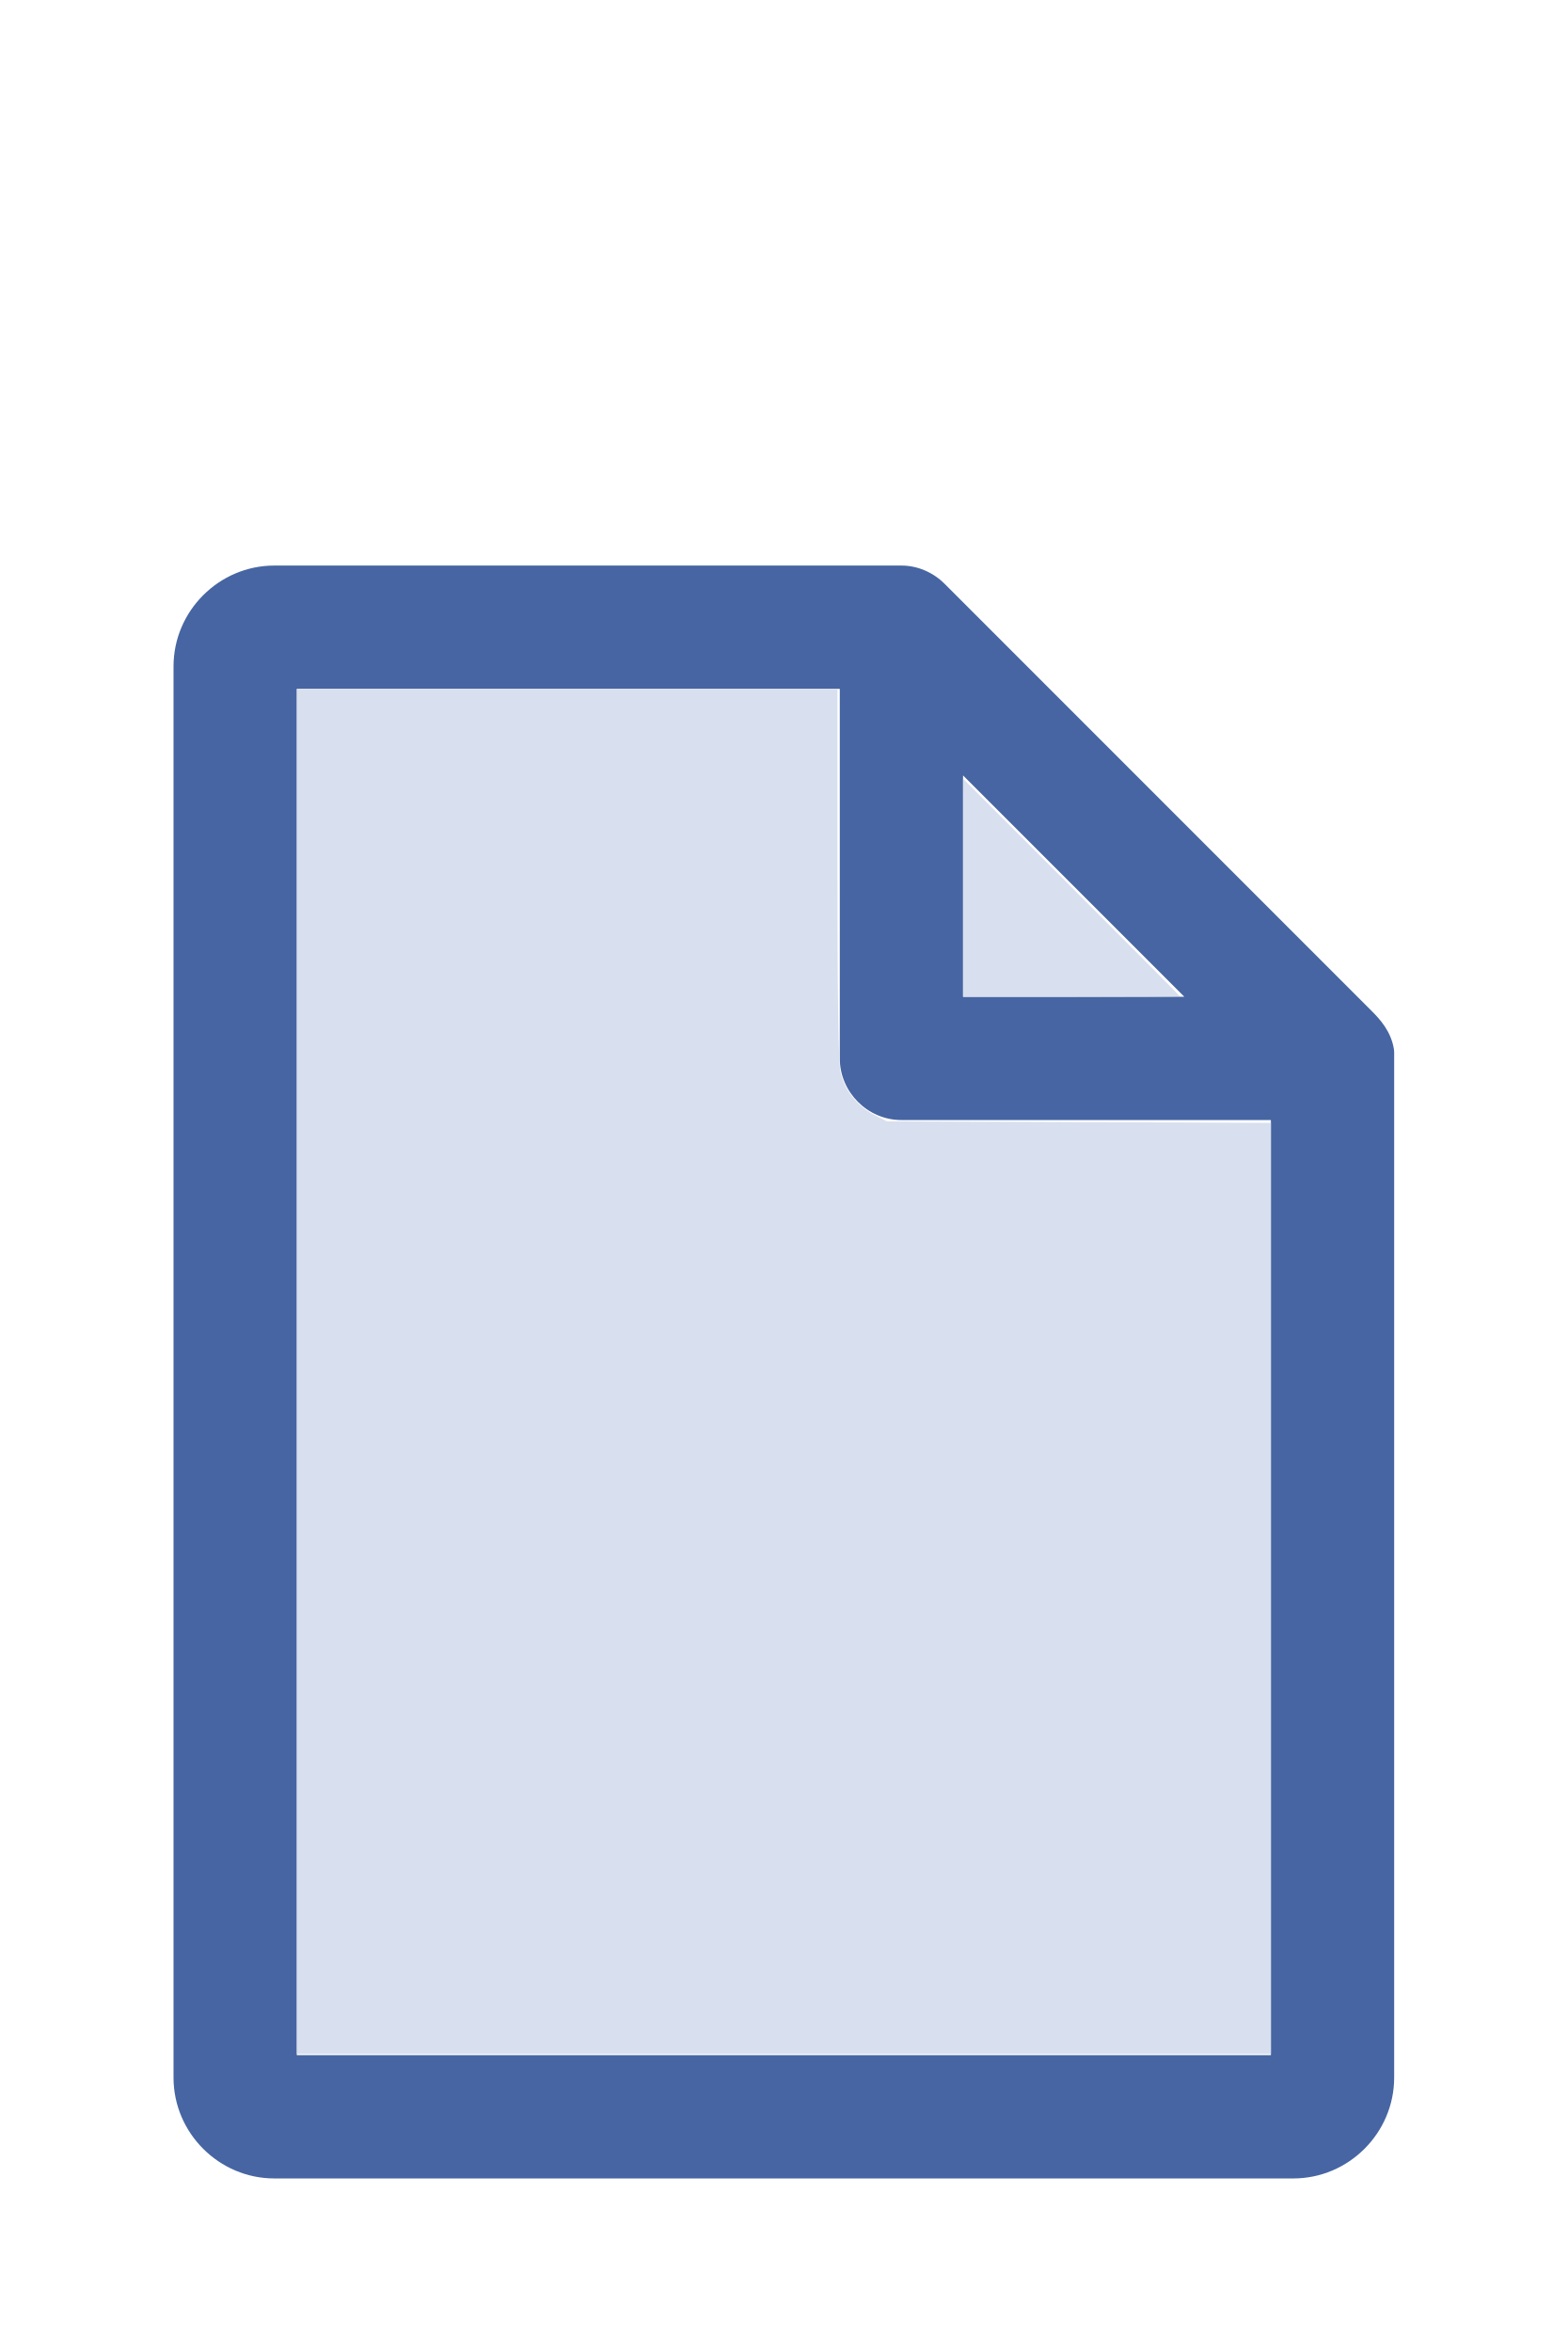
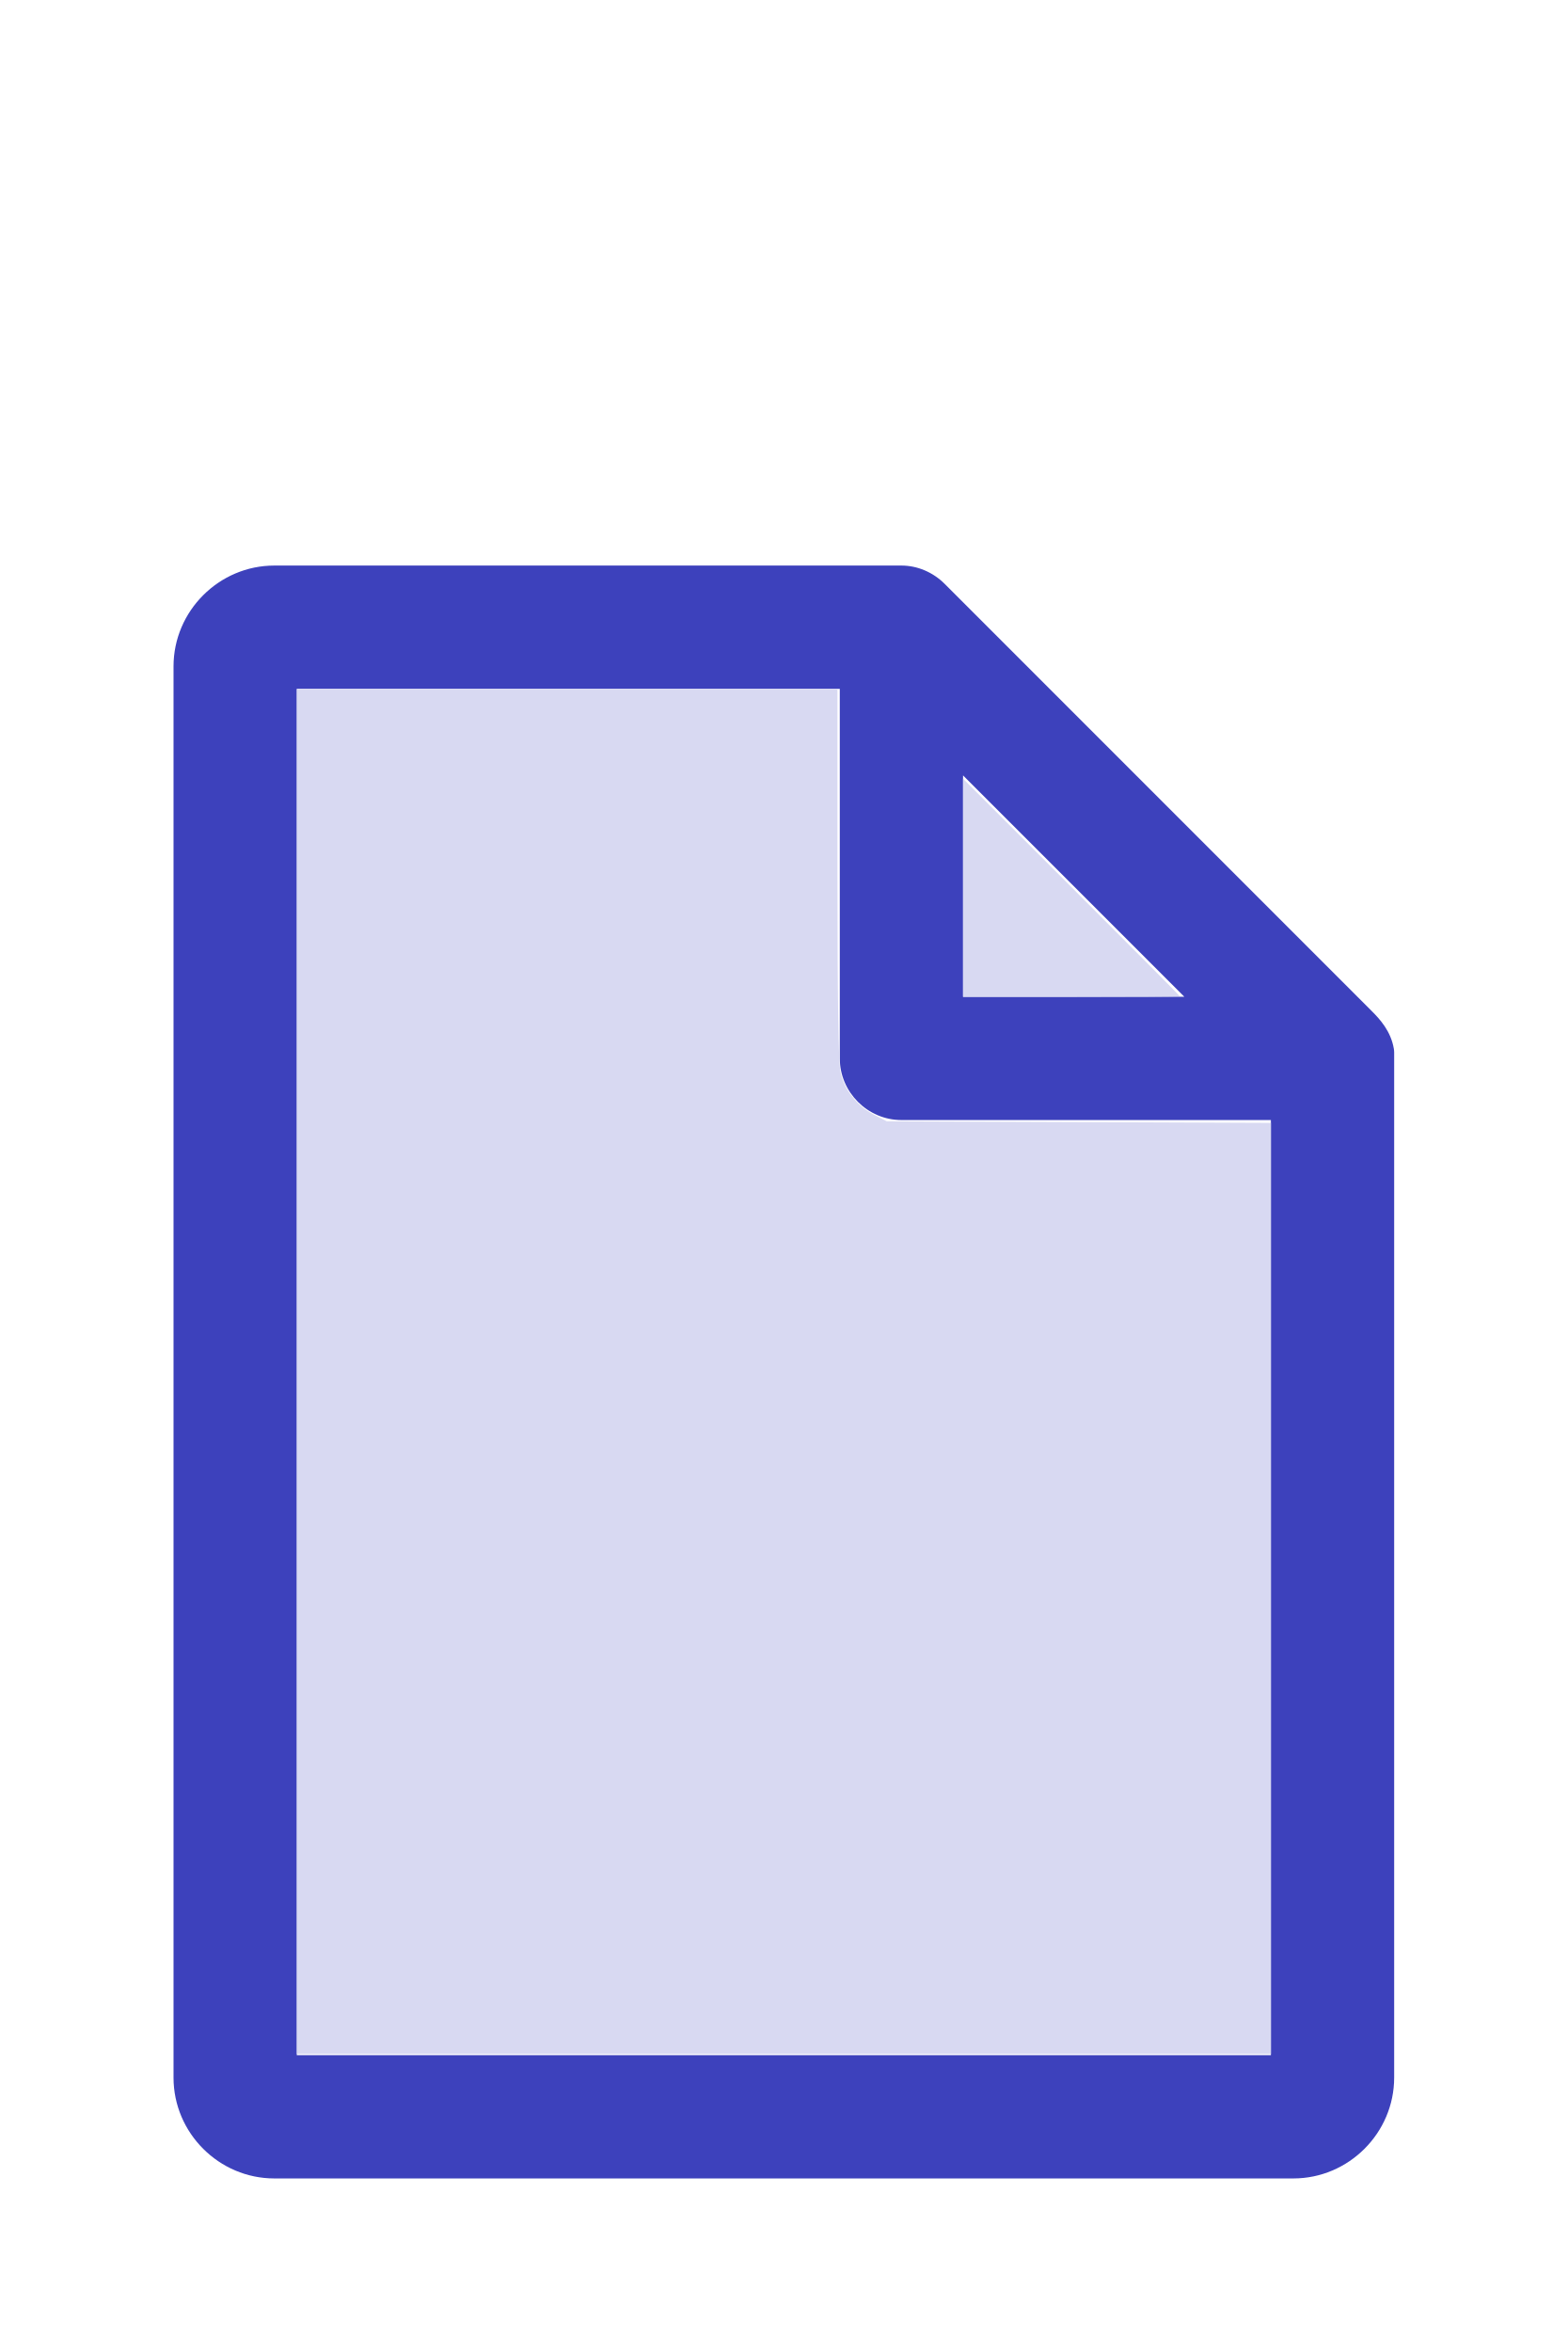
<svg xmlns="http://www.w3.org/2000/svg" version="1.1" width="16" height="24" viewBox="0 0 80 60" id="doc" xml:space="preserve">
-   <g style="fill:#4665A2">
+   <g style="fill:#3D41BC">
    <path d="m 14,-1.145 c -2.824,0 -5.145,2.32 -5.145,5.145 v 72 c 0,2.824 2.32,5.145 5.145,5.145 h 52 c 2.824,0 5.145,-2.32 5.145,-5.145 V 23.699 a 1.145,1.145 0 0 0 -0.016,-0.188 C 70.978,22.605 70.406,21.99 70.008,21.592 L 48.209,-0.209 C 47.606,-0.812 46.805,-1.145 46,-1.145 Z m 1.145,6.289 H 42.855 V 24 c 0,1.724 1.42,3.145 3.145,3.145 H 64.855 V 74.855 H 15.145 Z m 34,4.418 L 60.438,20.855 H 49.145 Z" />
  </g>
-   <g style="fill:#D8DFEE;stroke-width:0">
+   <g style="fill:#D8D9F2;stroke-width:0">
    <path d="M 3.031,13.993 V 7.031 h 2.758 2.758 v 1.883 c 0,1.258 0.01,1.929 0.03,2.022 0.039,0.181 0.169,0.348 0.338,0.436 l 0.136,0.07 1.96,0.008 1.96,0.008 v 4.75 4.75 H 8 3.031 Z" transform="matrix(5,0,0,5,0,-30)" />
    <path d="M 9.829,9.058 V 7.946 l 1.106,1.106 c 0.608,0.608 1.106,1.109 1.106,1.113 0,0.004 -0.498,0.007 -1.106,0.007 H 9.829 Z" transform="matrix(5,0,0,5,0,-30)" />
  </g>
</svg>
